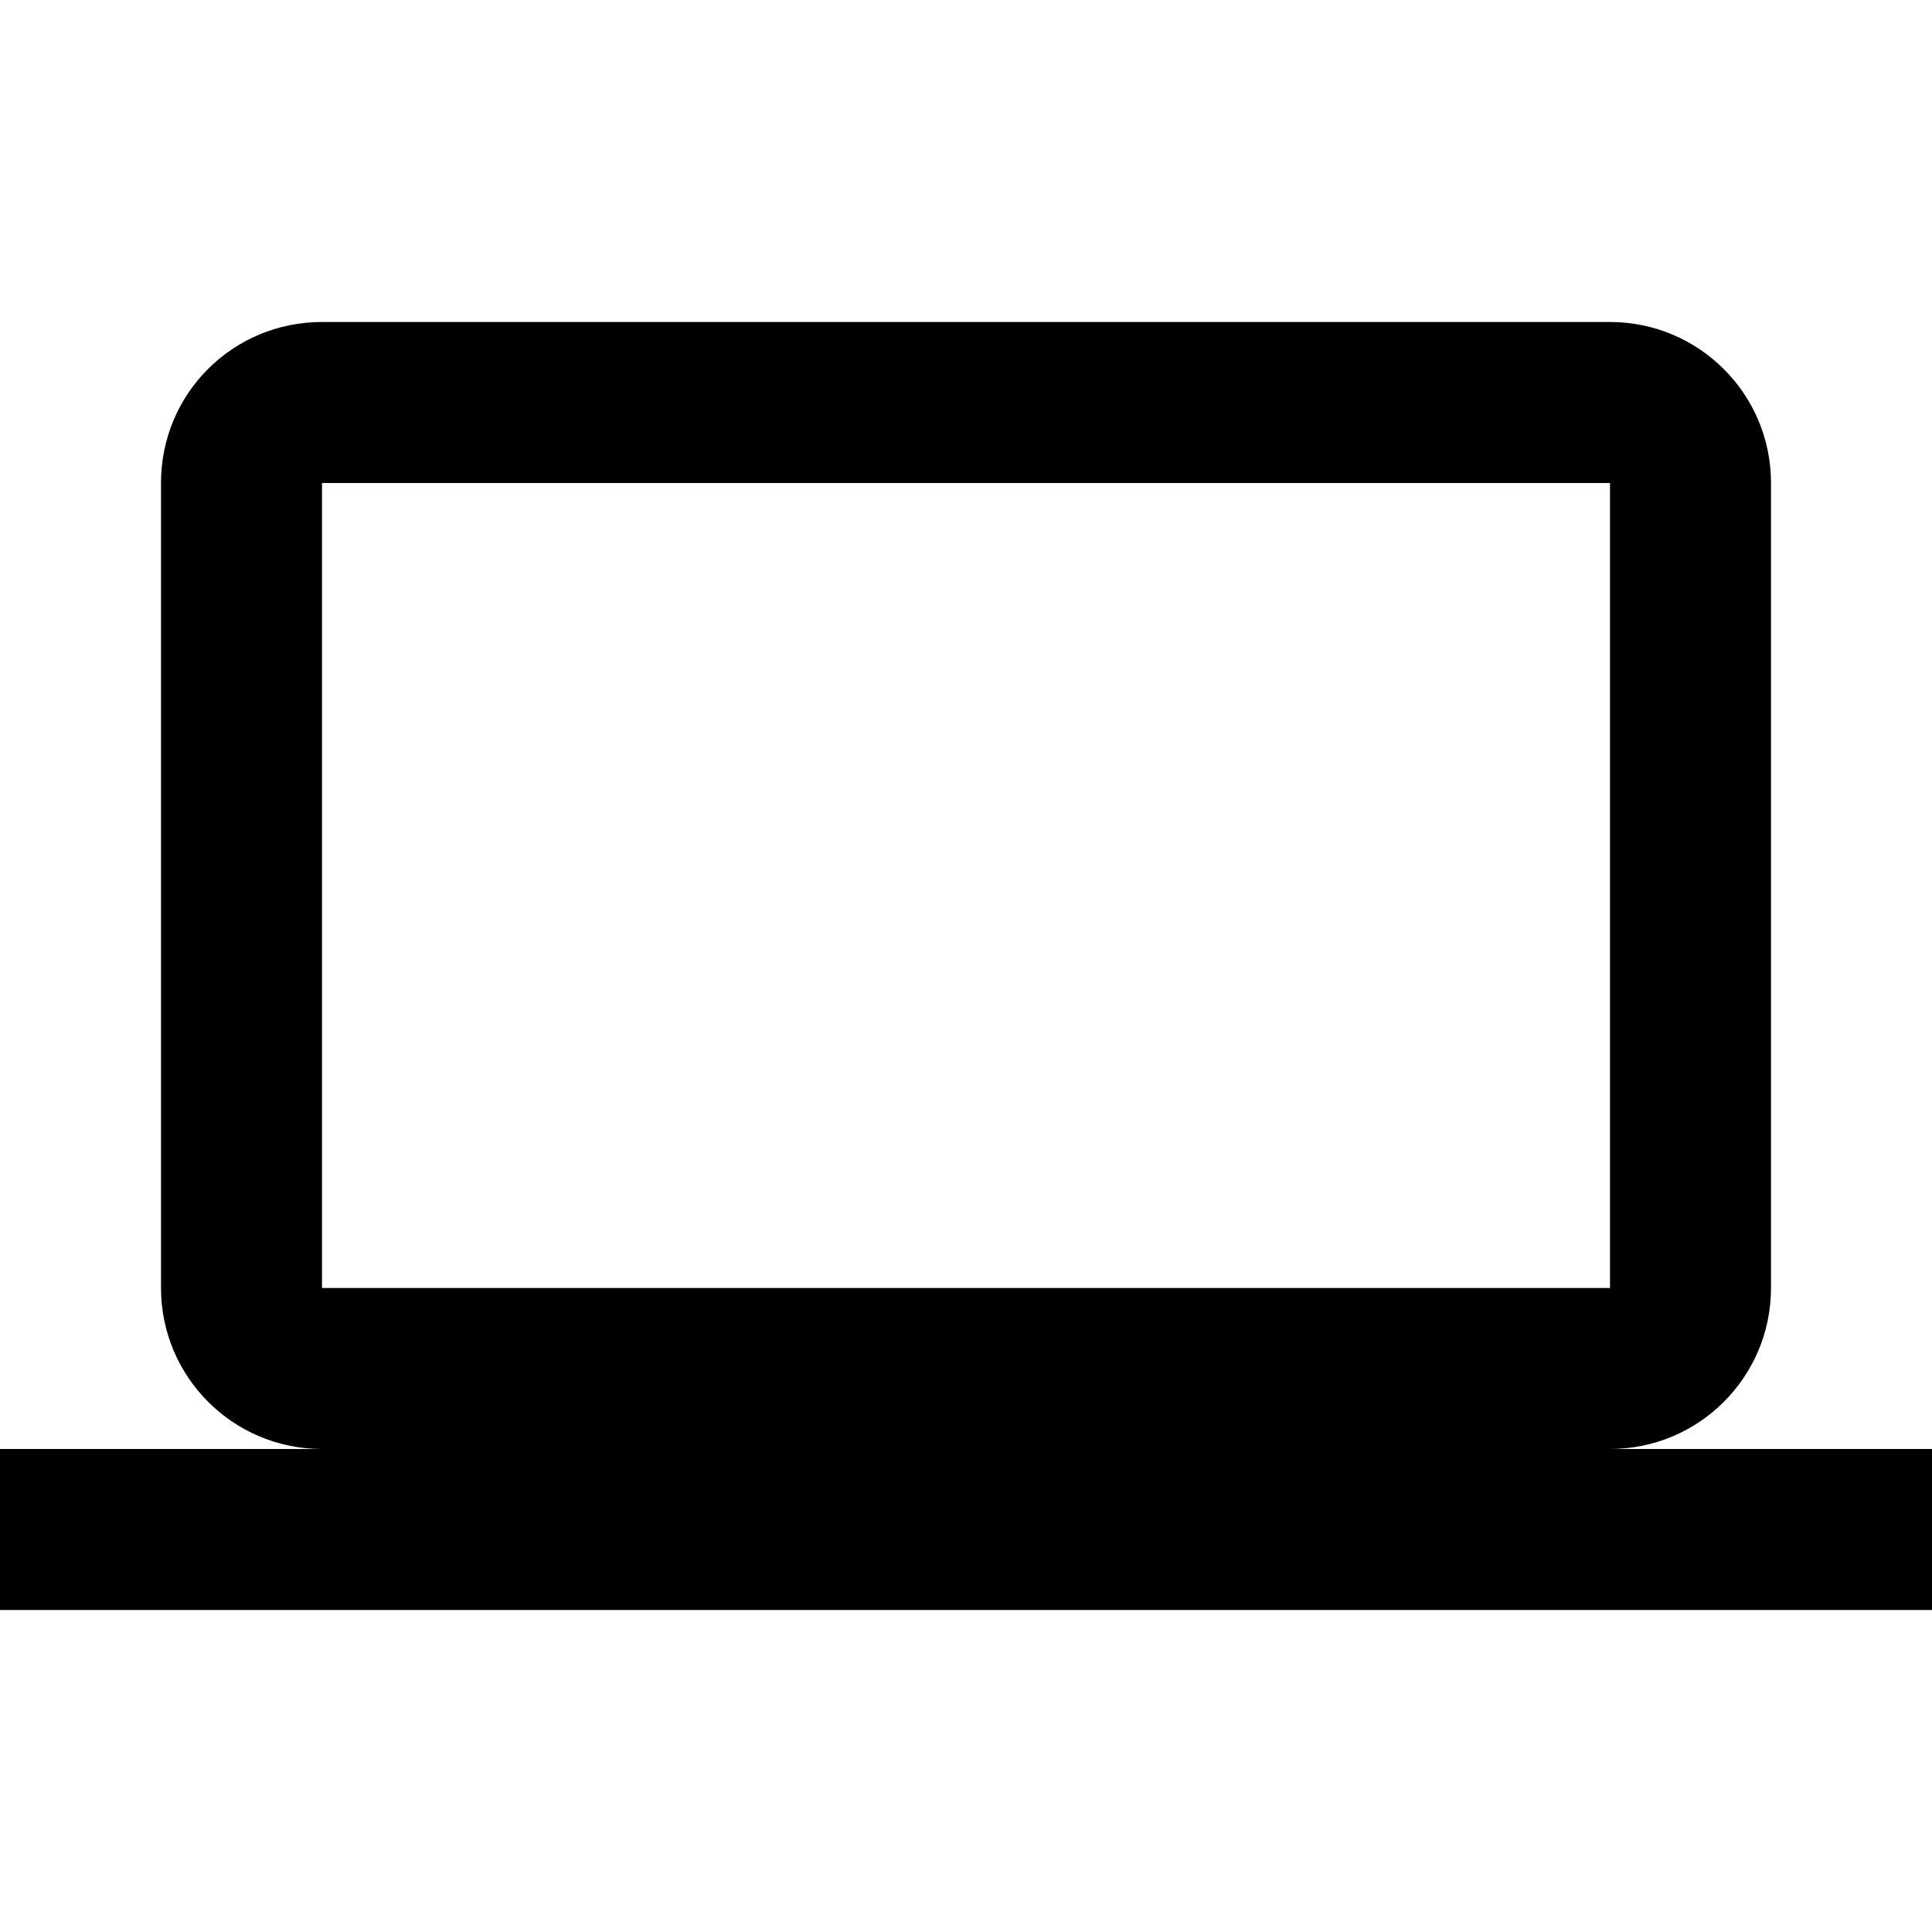
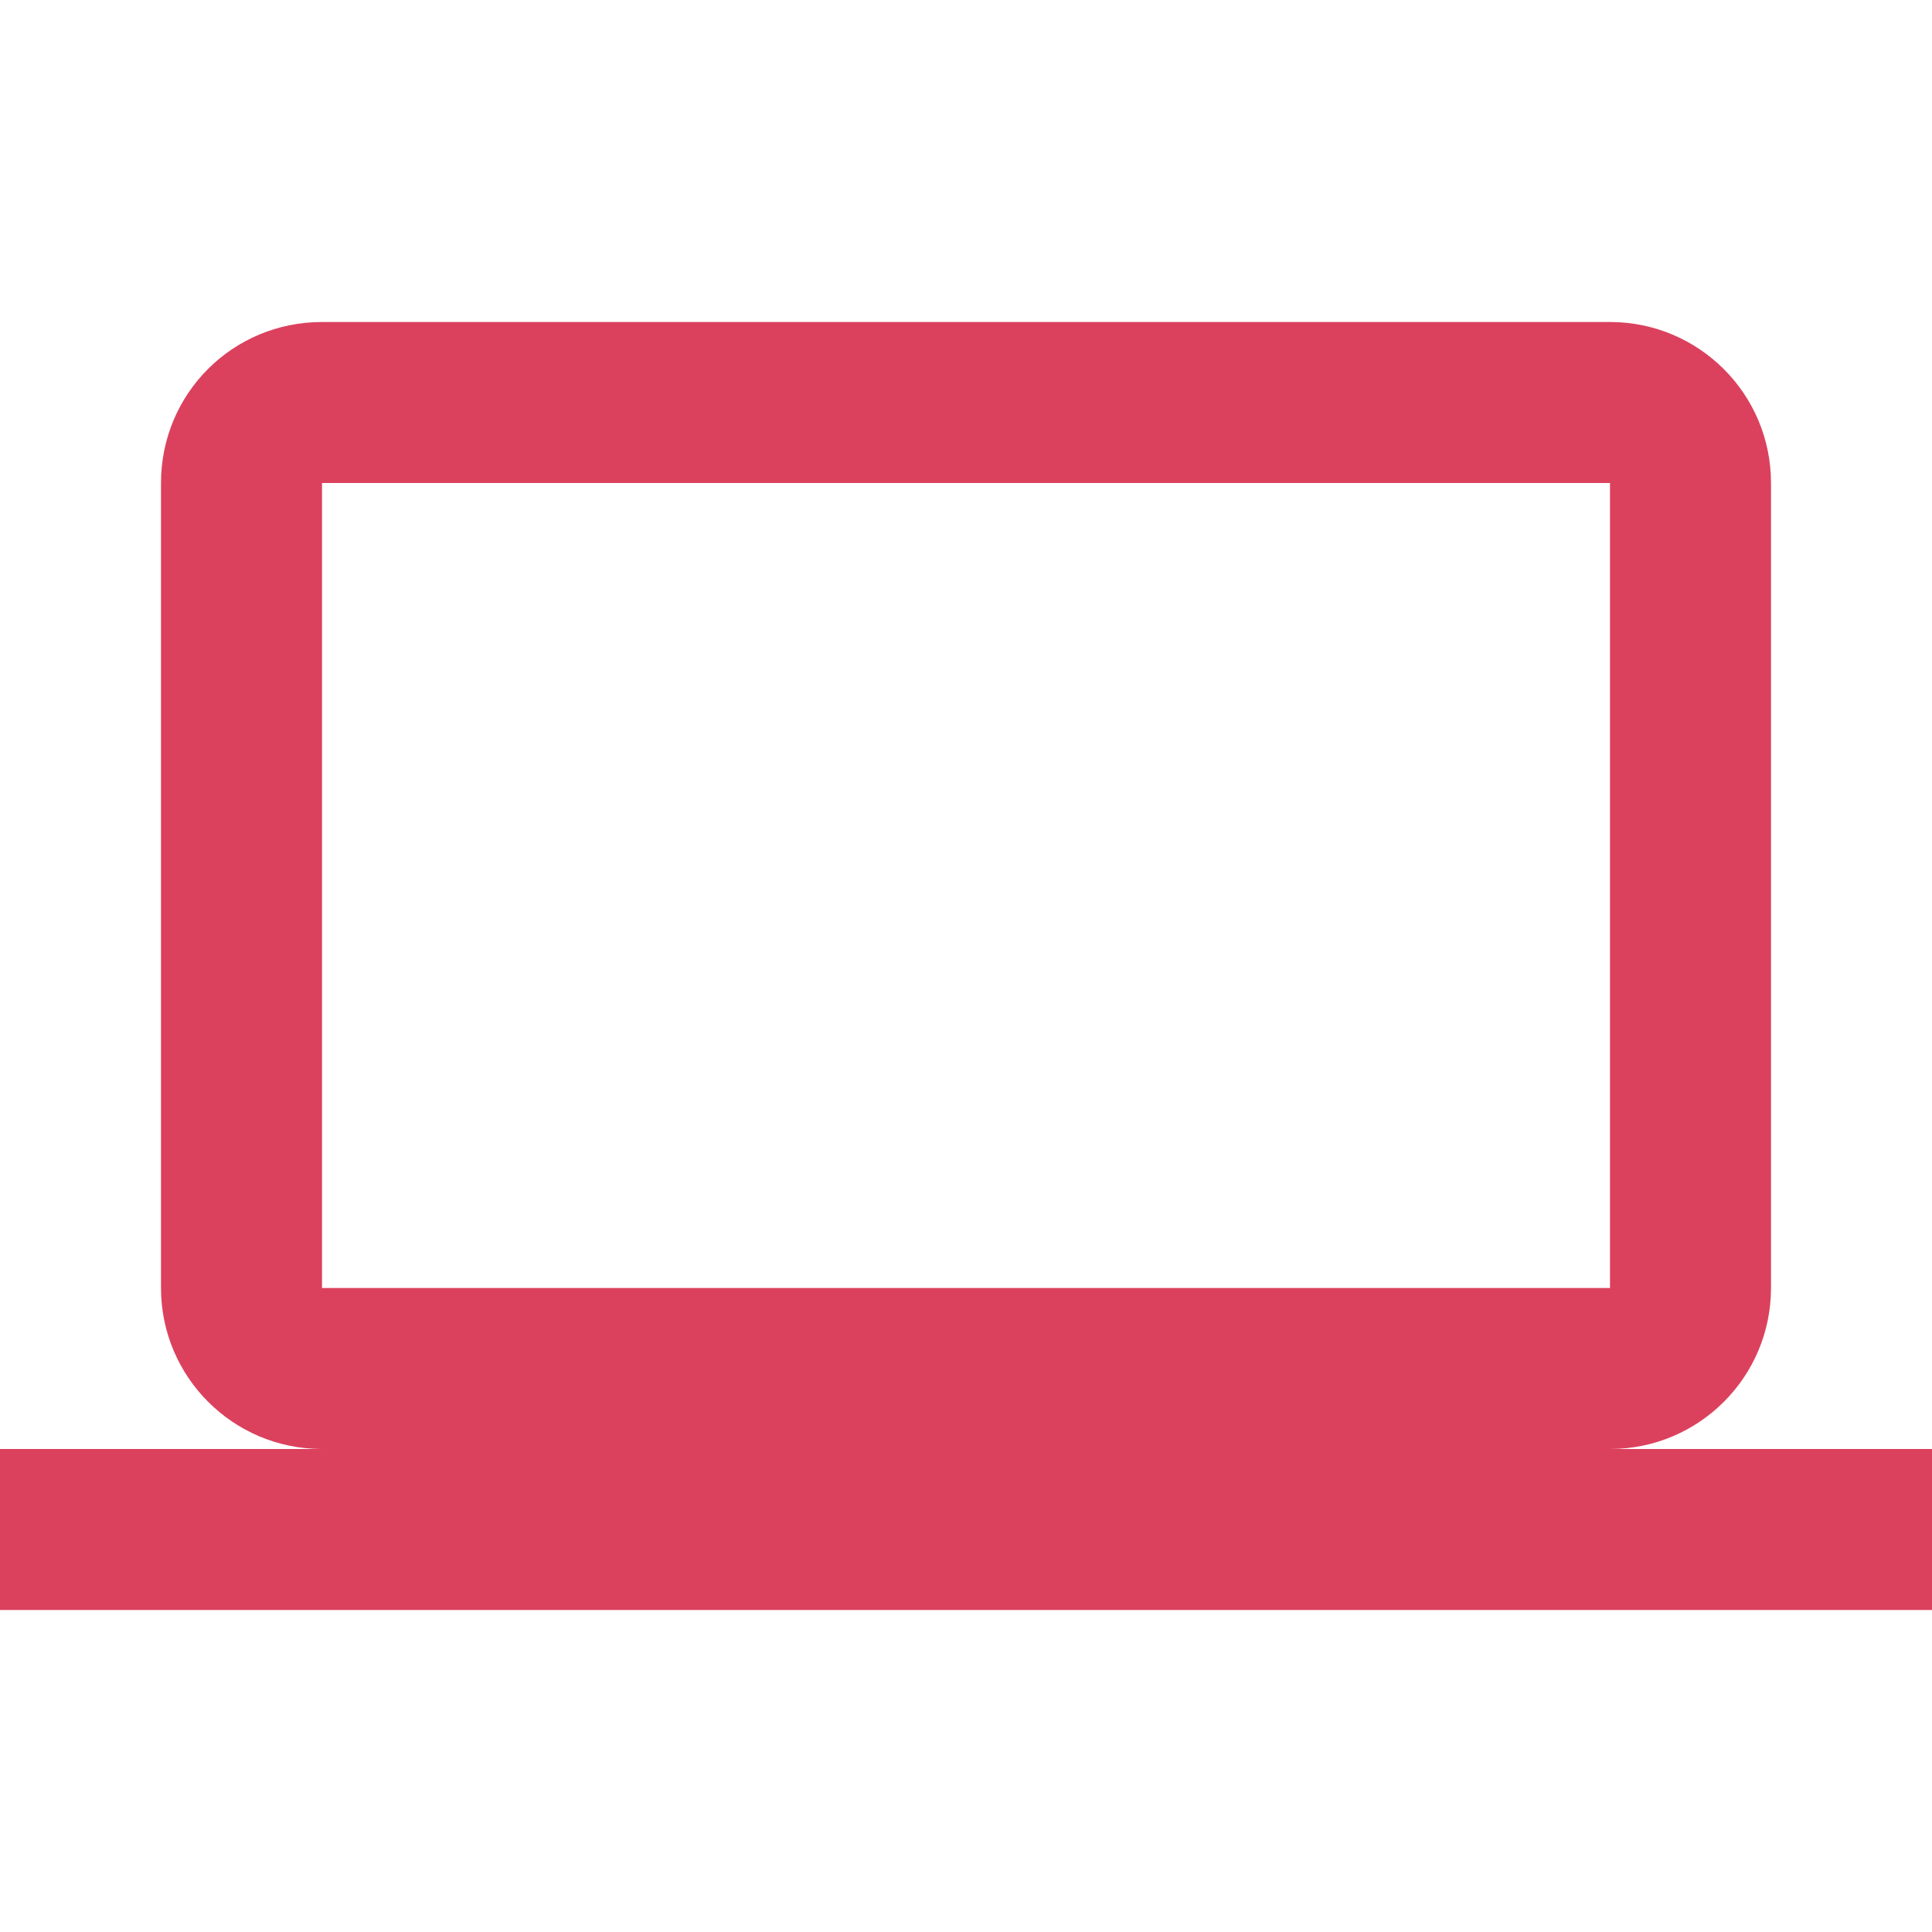
<svg xmlns="http://www.w3.org/2000/svg" id="mdi-laptop" viewBox="0 0 24 24">
-   <path d="M4,6H20V16H4M20,18A2,2 0 0,0 22,16V6C22,4.89 21.1,4 20,4H4C2.89,4 2,4.89 2,6V16A2,2 0 0,0 4,18H0V20H24V18H20Z" />
+   <path d="M4,6H20V16H4M20,18A2,2 0 0,0 22,16V6C22,4.89 21.1,4 20,4H4C2.89,4 2,4.89 2,6V16A2,2 0 0,0 4,18H0V20H24V18H20Z" fill="rgba(208,3,41,0.751)" />
</svg>
